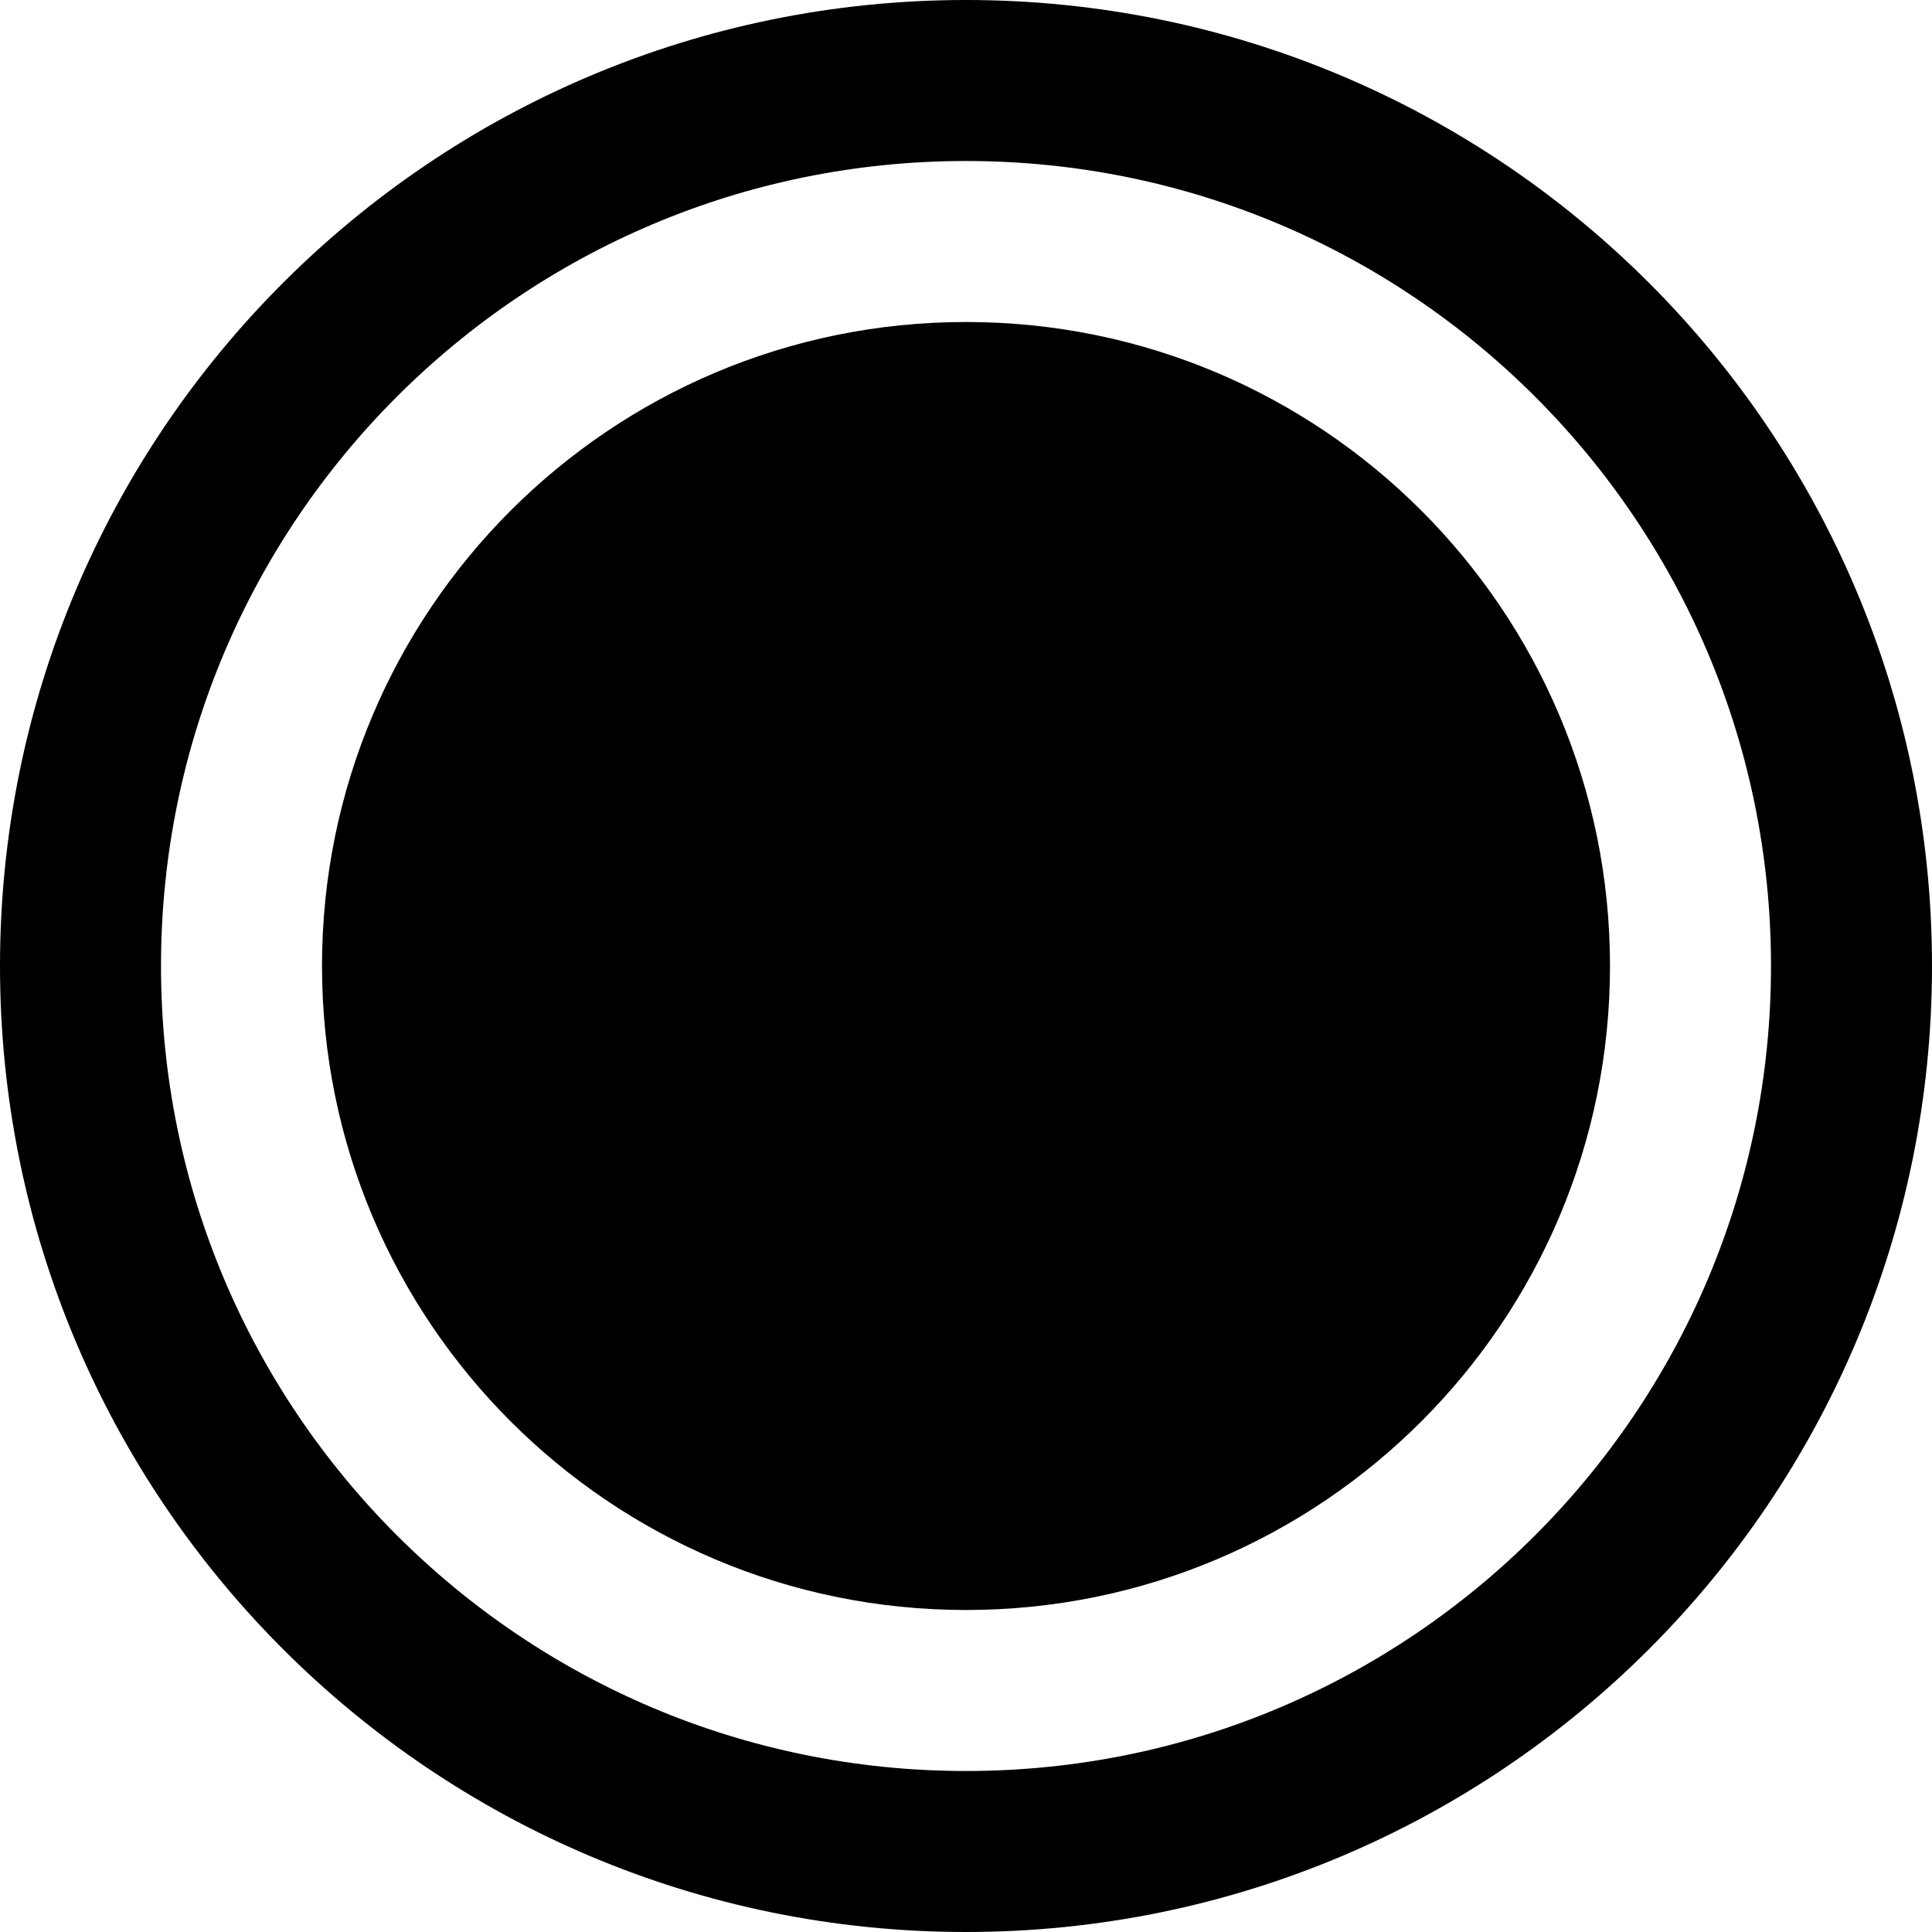
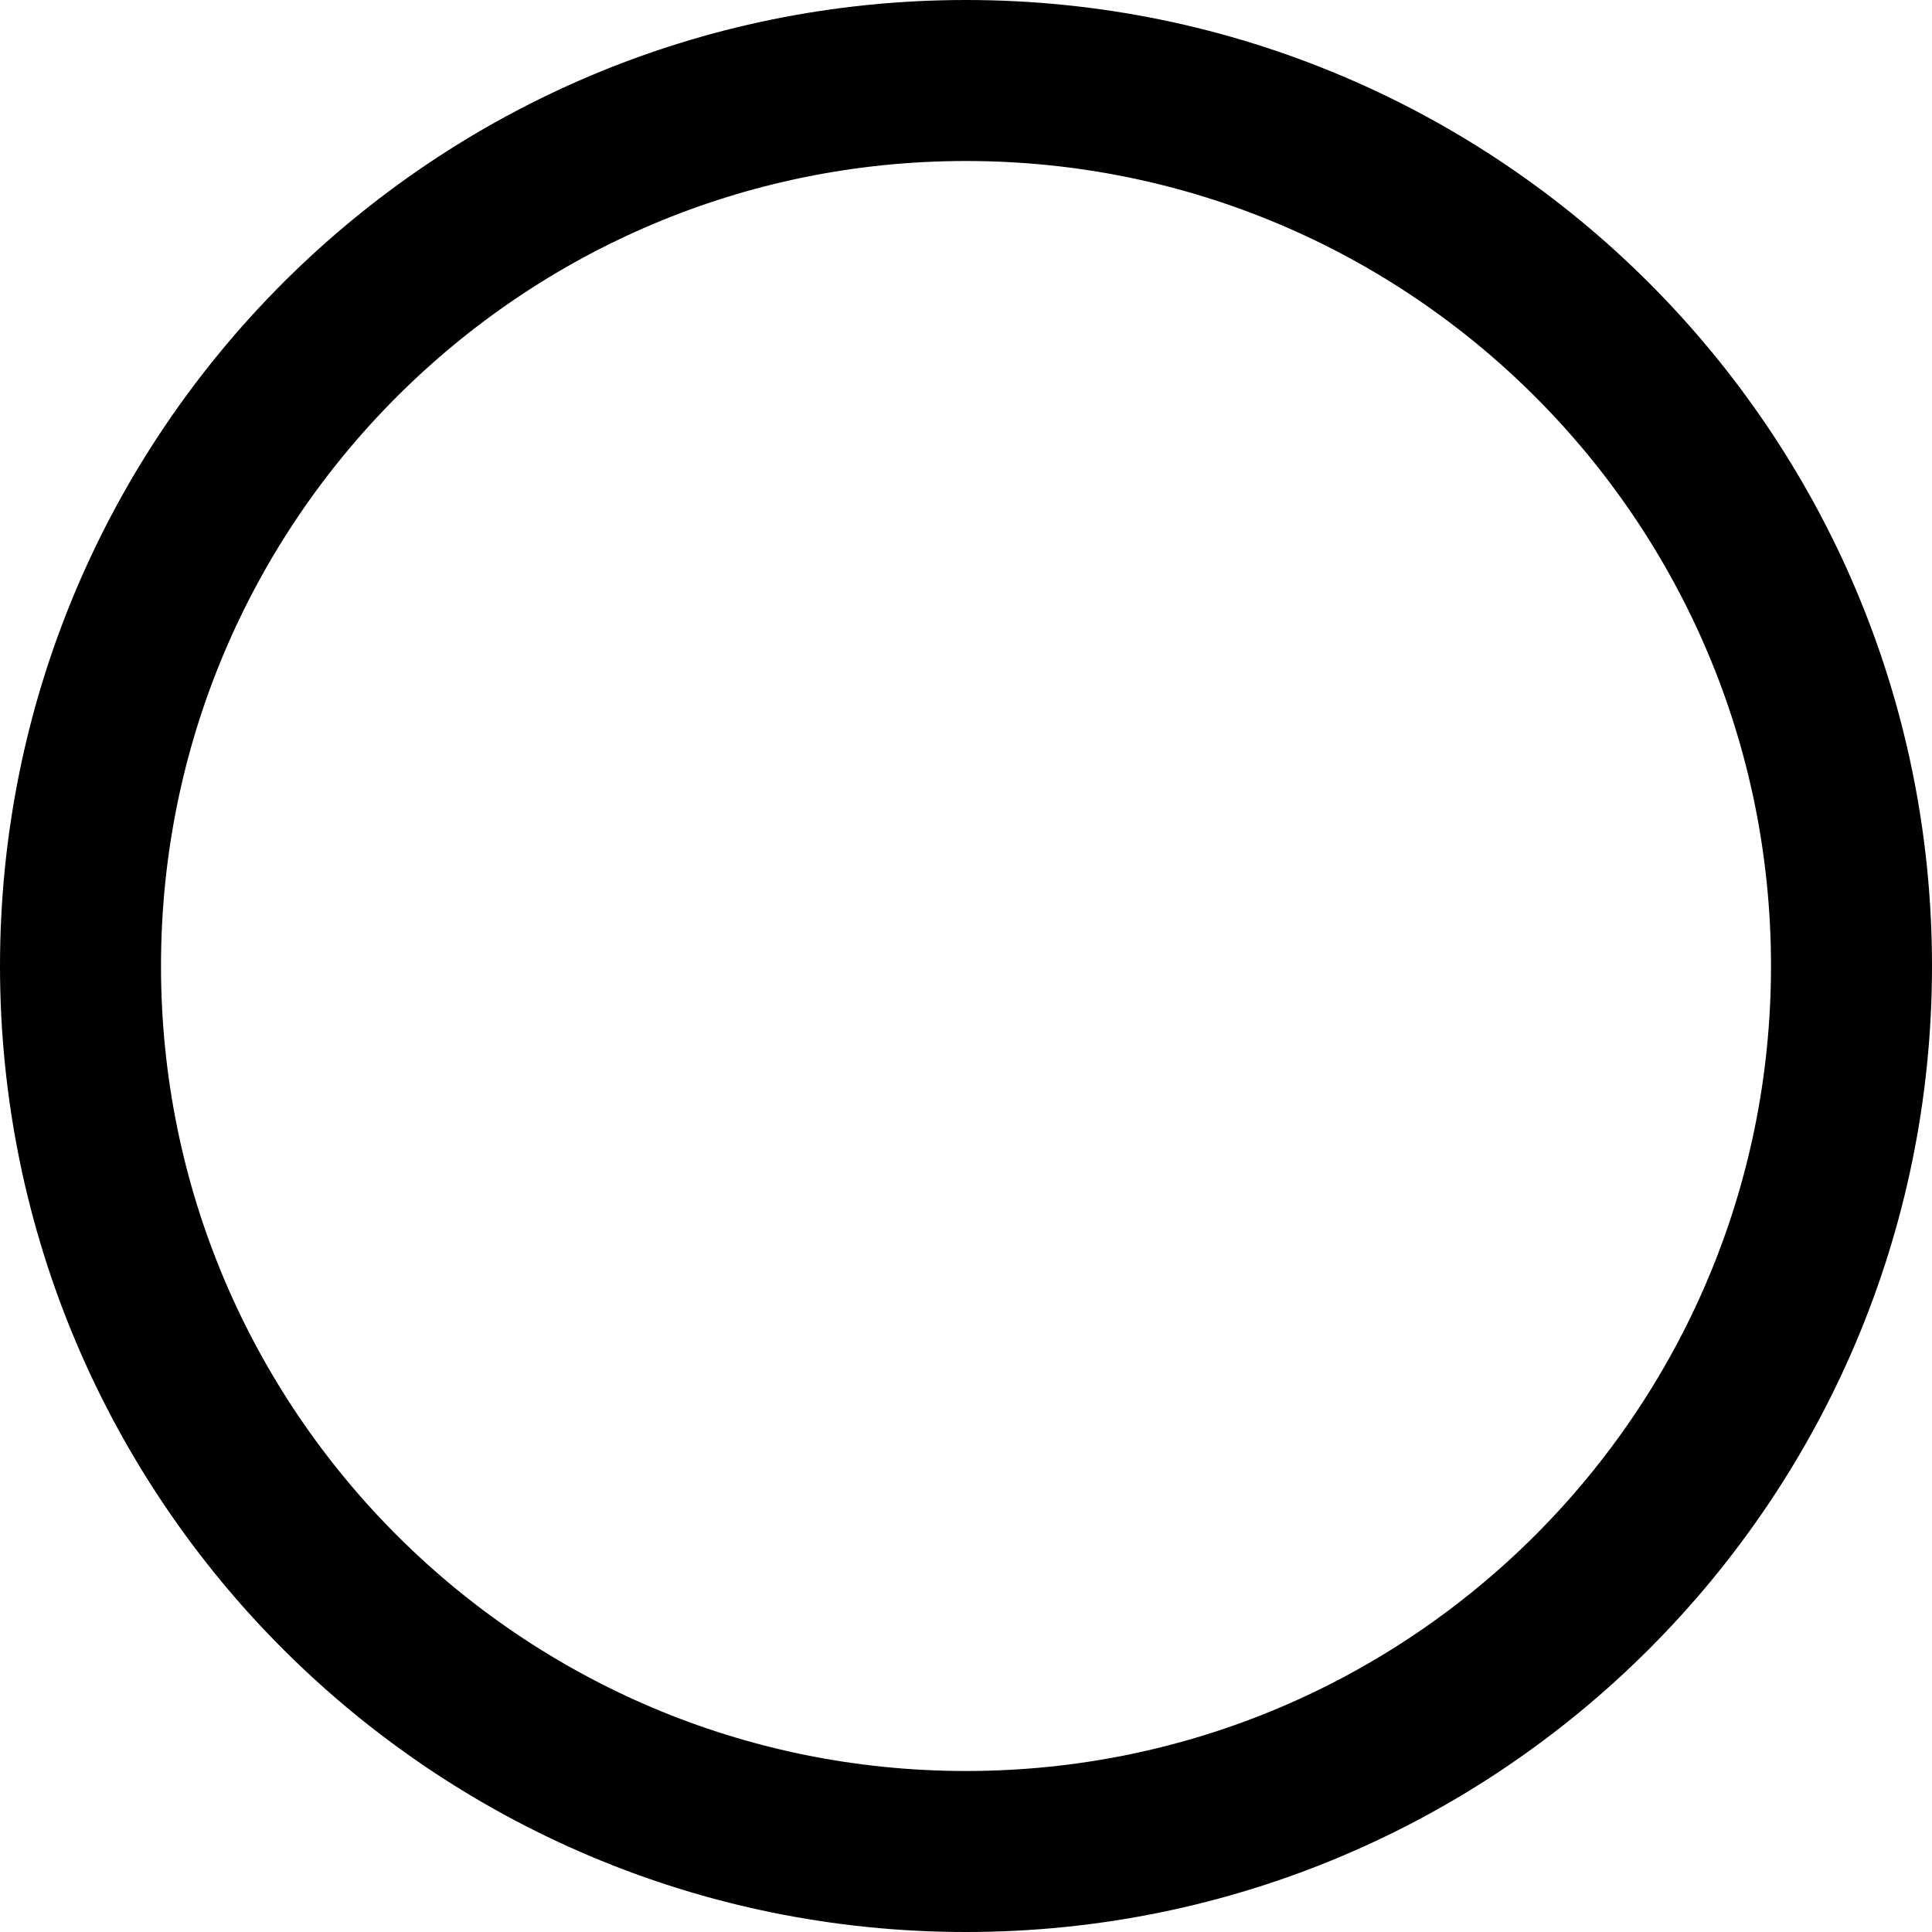
<svg xmlns="http://www.w3.org/2000/svg" viewBox="0 0 24 24" fill="none">
  <rect x="1" y="1" width="22" height="22" rx="11" stroke="currentColor" stroke-width="2" fill="transparent" />
-   <rect x="4" y="4" width="16" height="16" rx="8" fill="currentColor" />
+   <rect x="4" y="4" width="16" height="16" rx="8" stroke="transparent" />
</svg>
